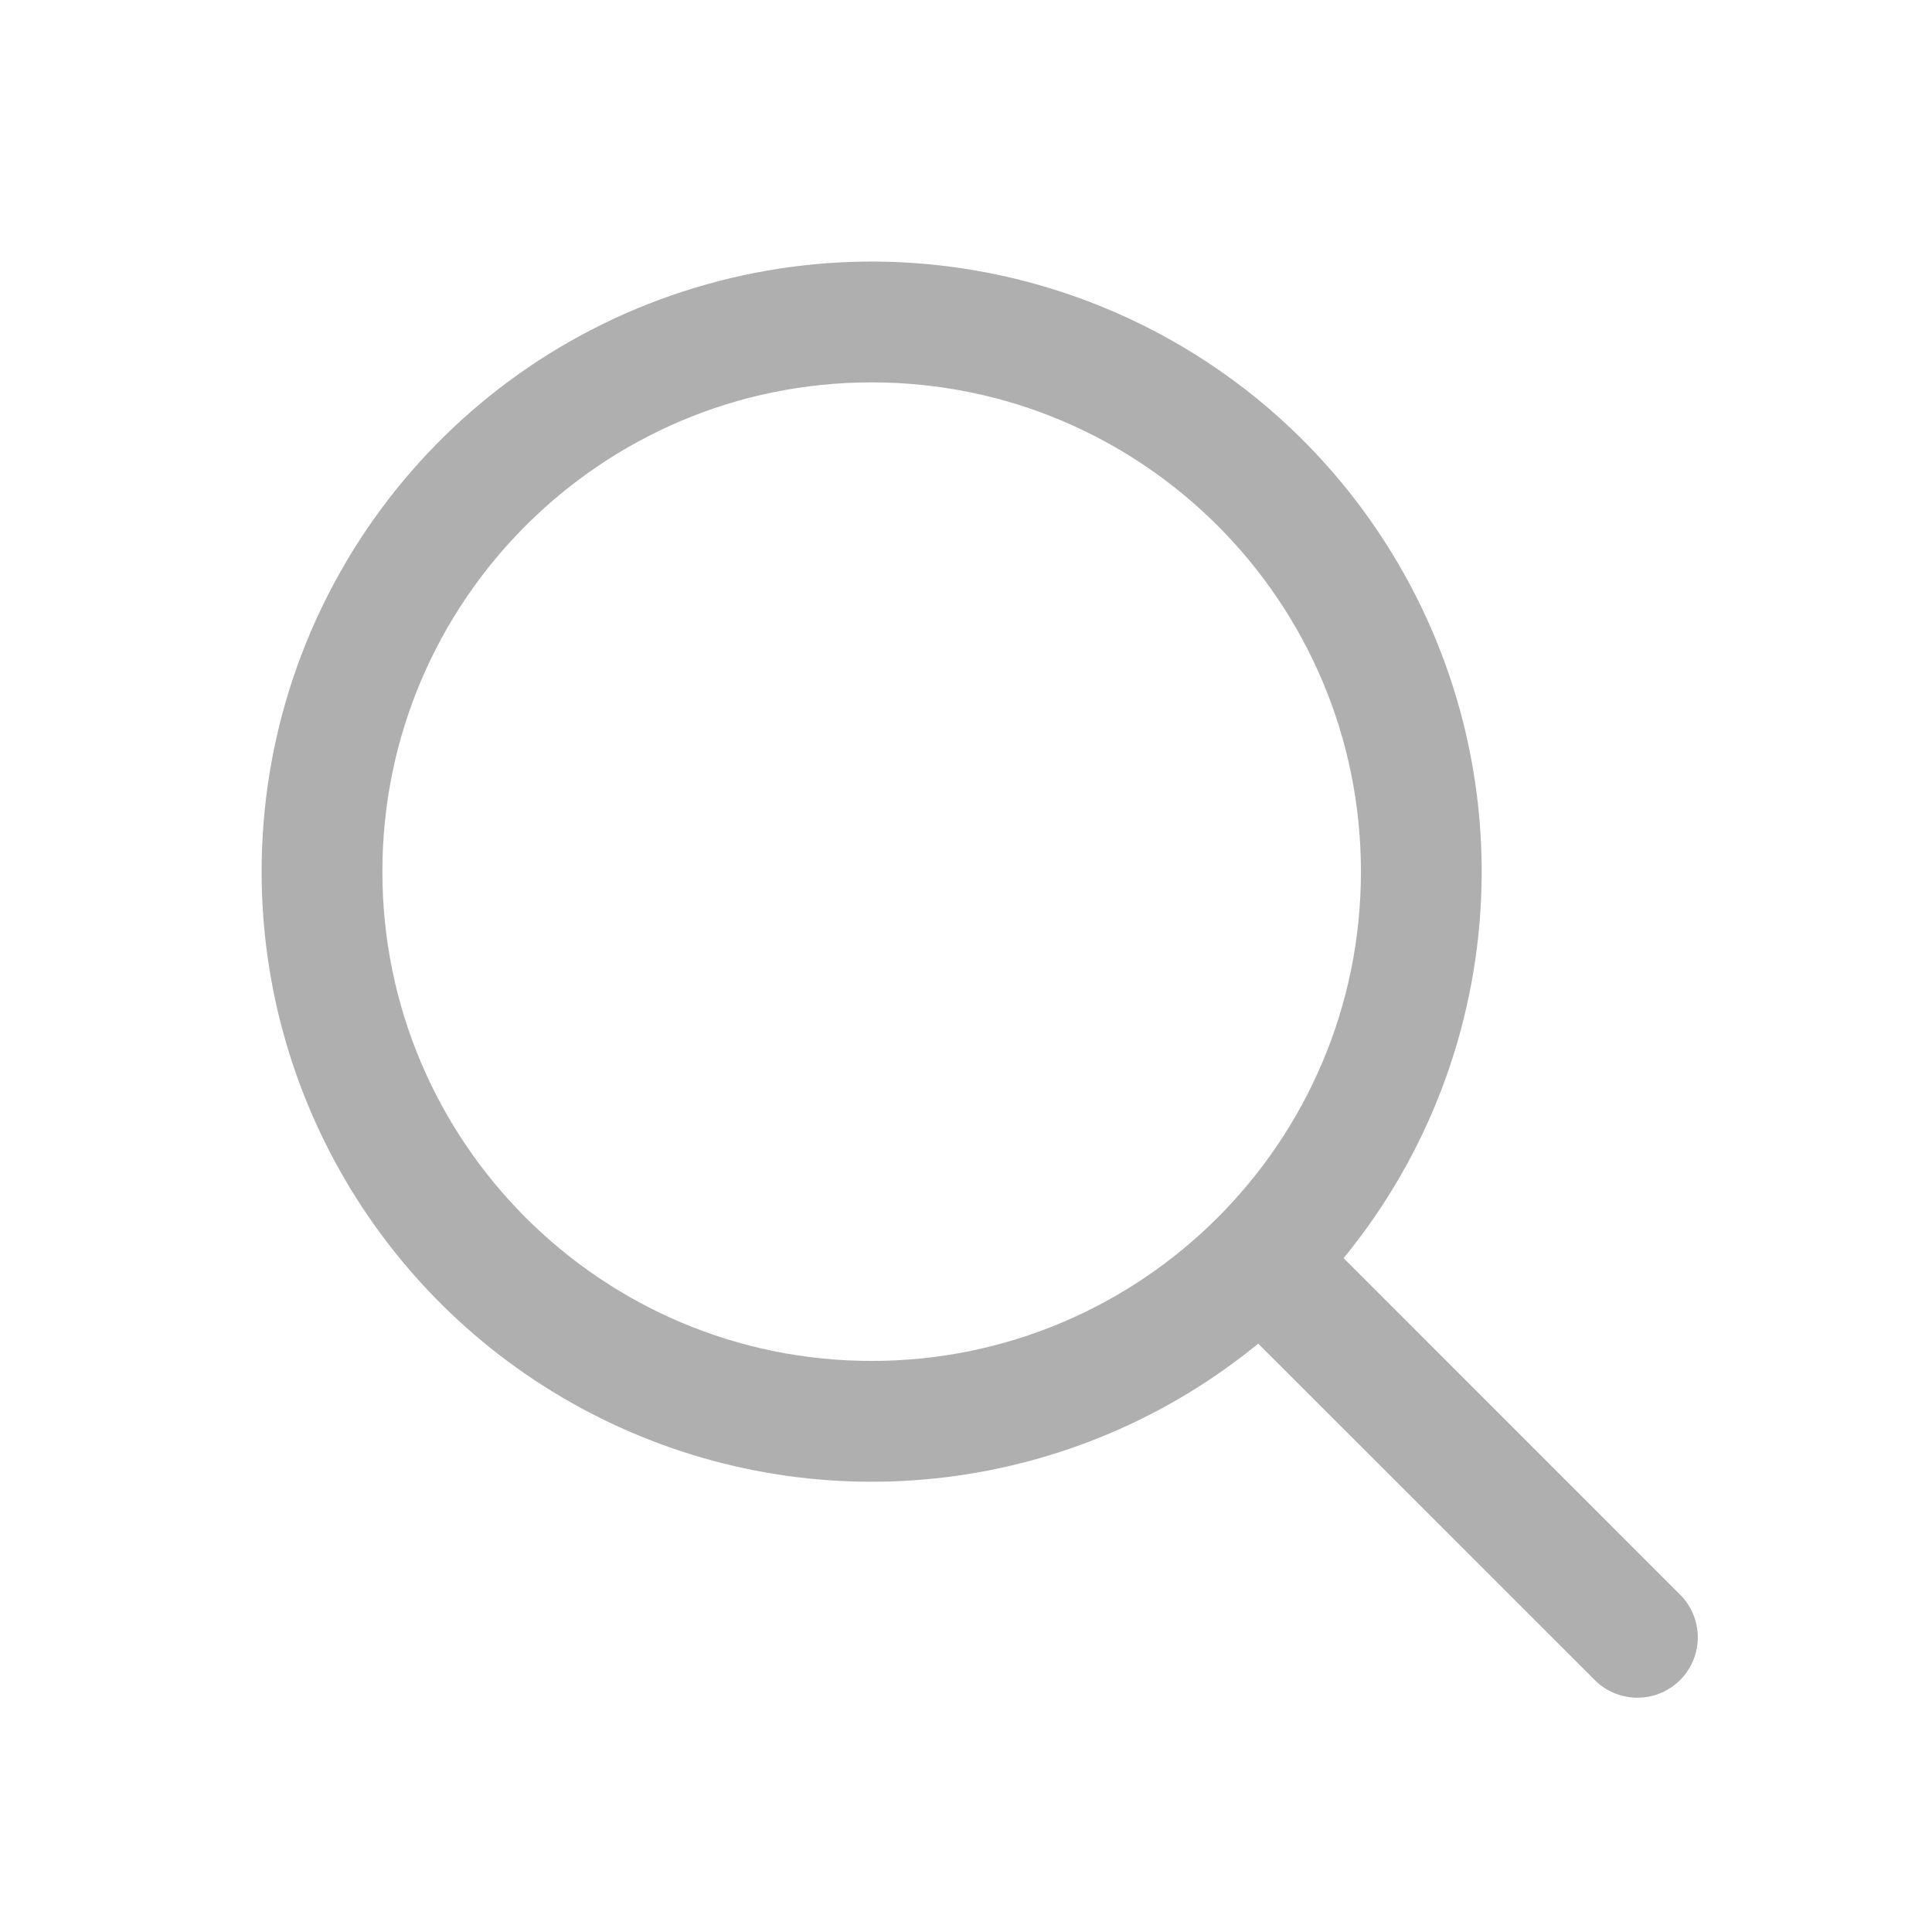
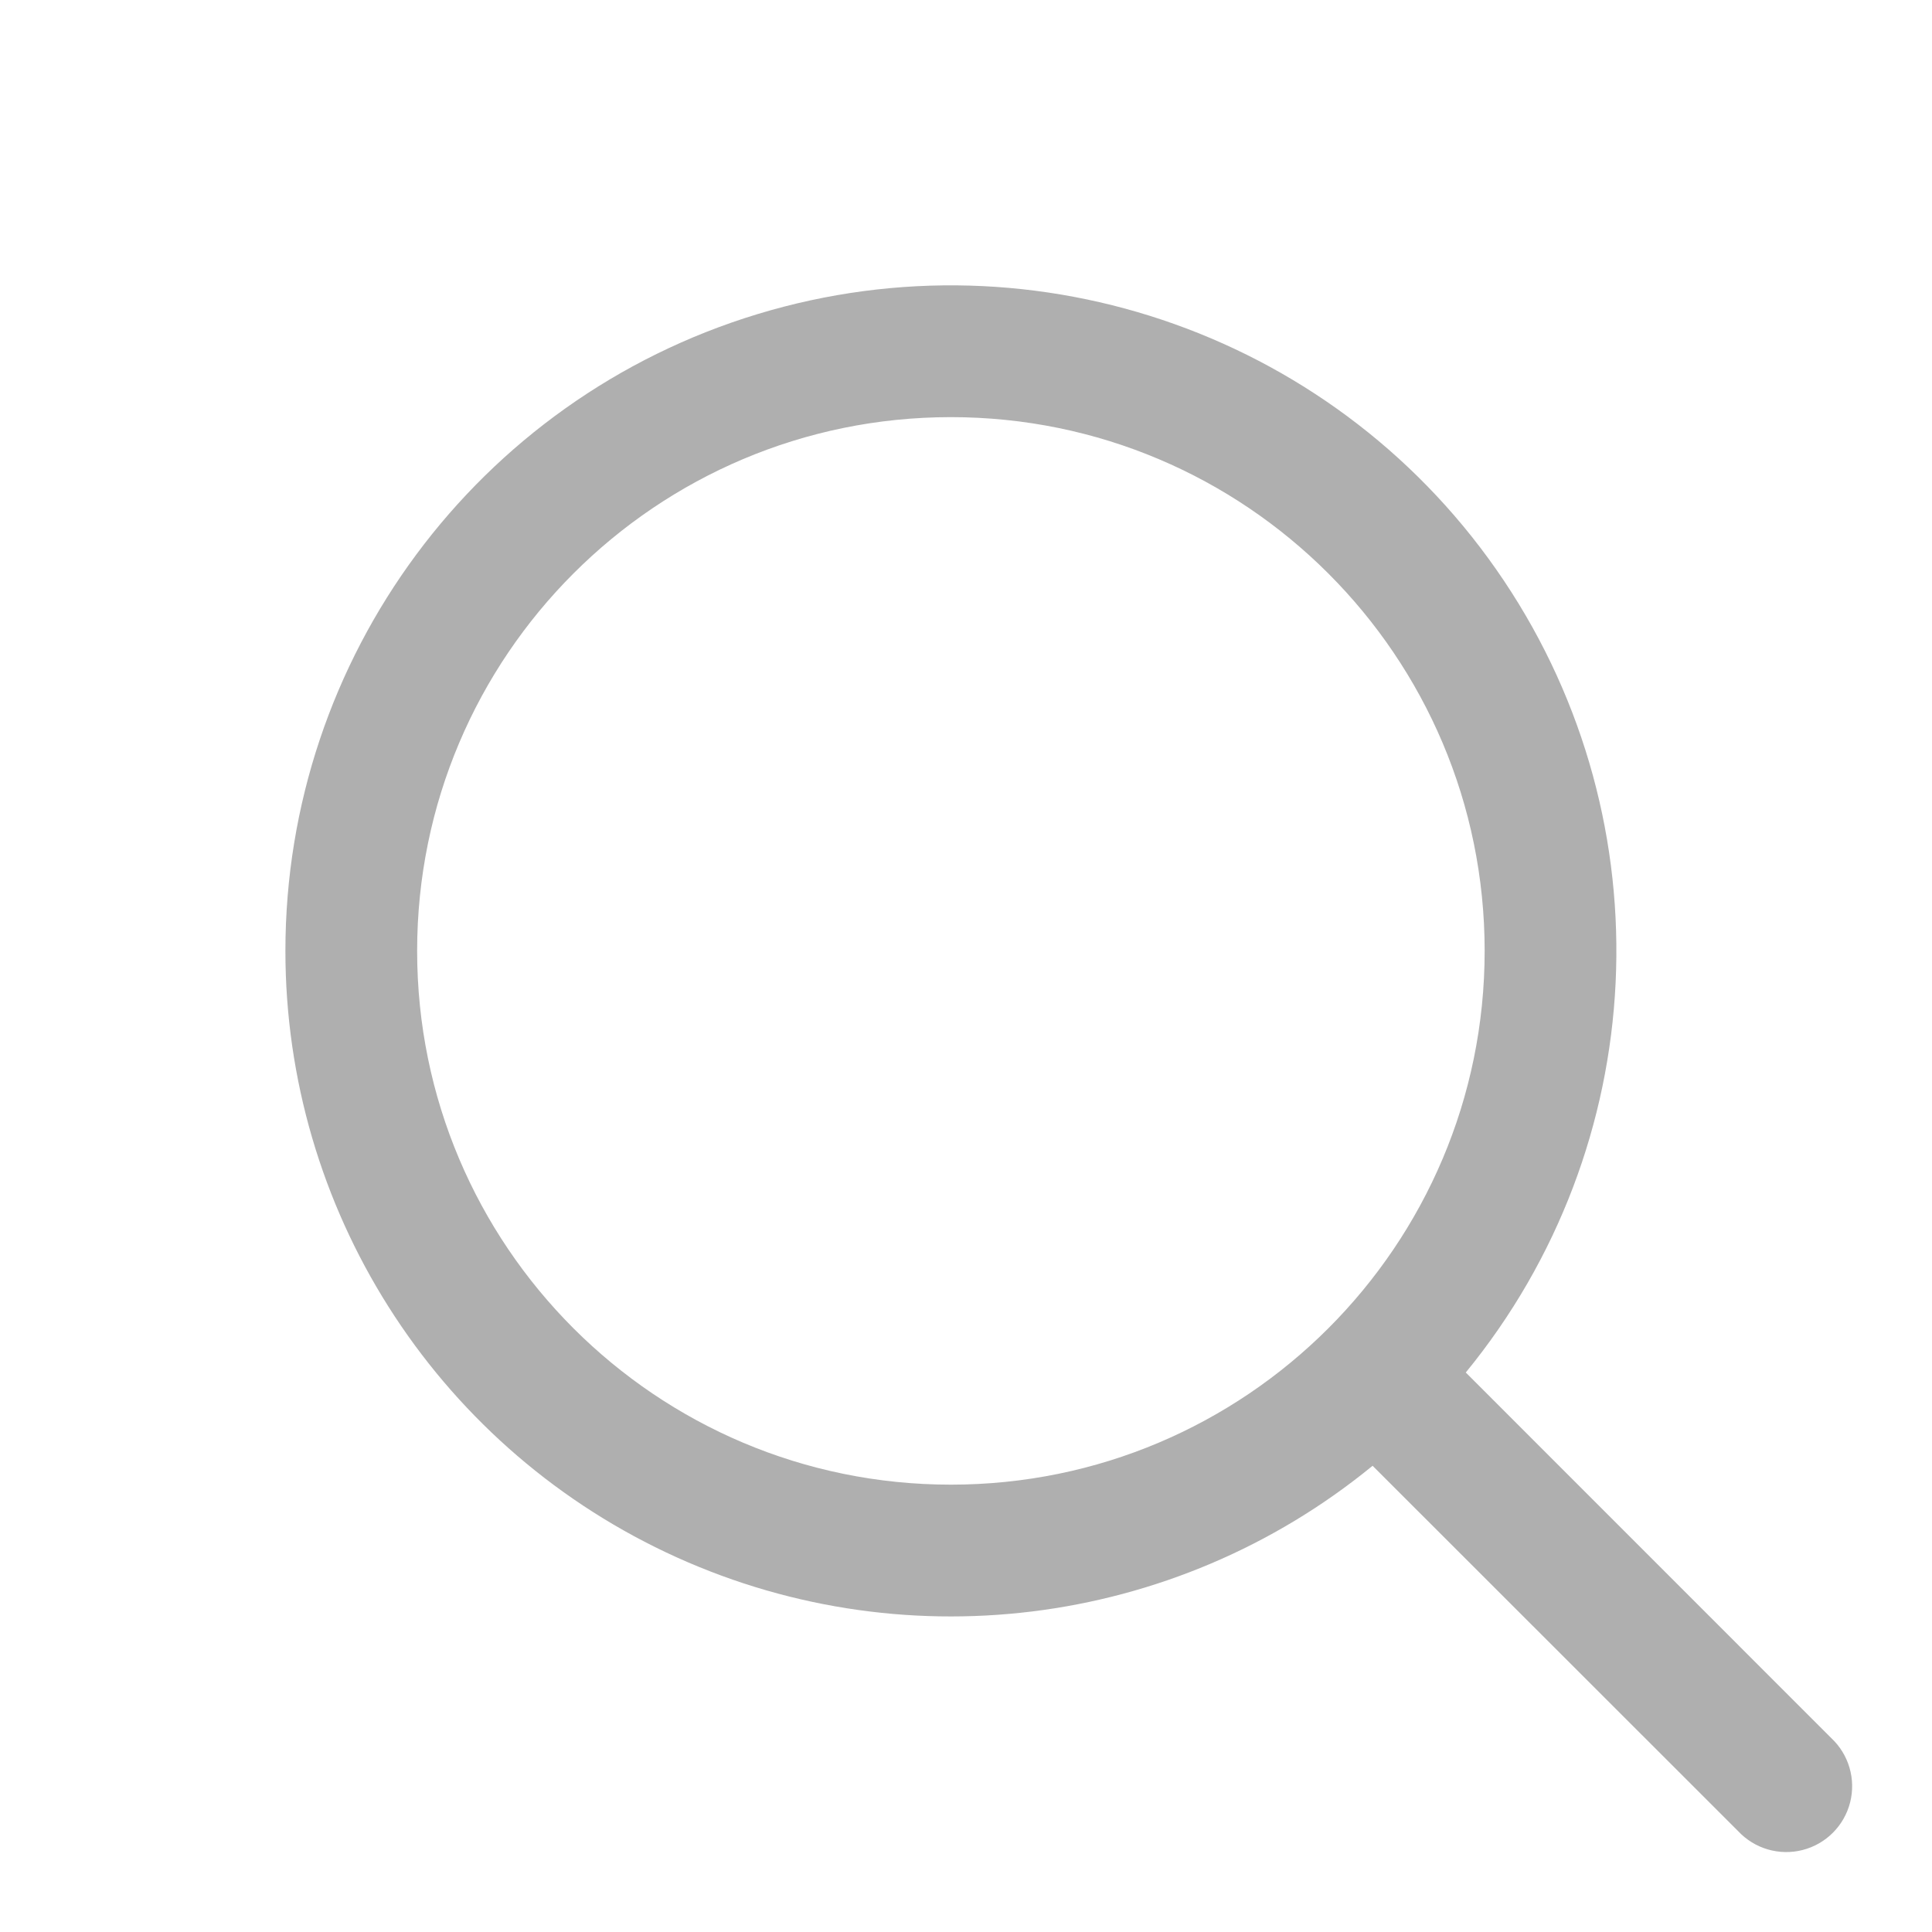
- <svg xmlns="http://www.w3.org/2000/svg" width="24" height="24" fill="none">
+ <svg xmlns="http://www.w3.org/2000/svg" width="22" height="22" fill="none">
  <path fill-rule="evenodd" clip-rule="evenodd" d="M10.828 4.75a6.078 6.078 0 100 12.156 6.078 6.078 0 000-12.156zM3.25 10.828a7.578 7.578 0 1113.441 4.801l4.161 4.162a.75.75 0 11-1.06 1.06l-4.162-4.16a7.578 7.578 0 01-12.38-5.862z" fill="#AFAFAF" />
</svg>
